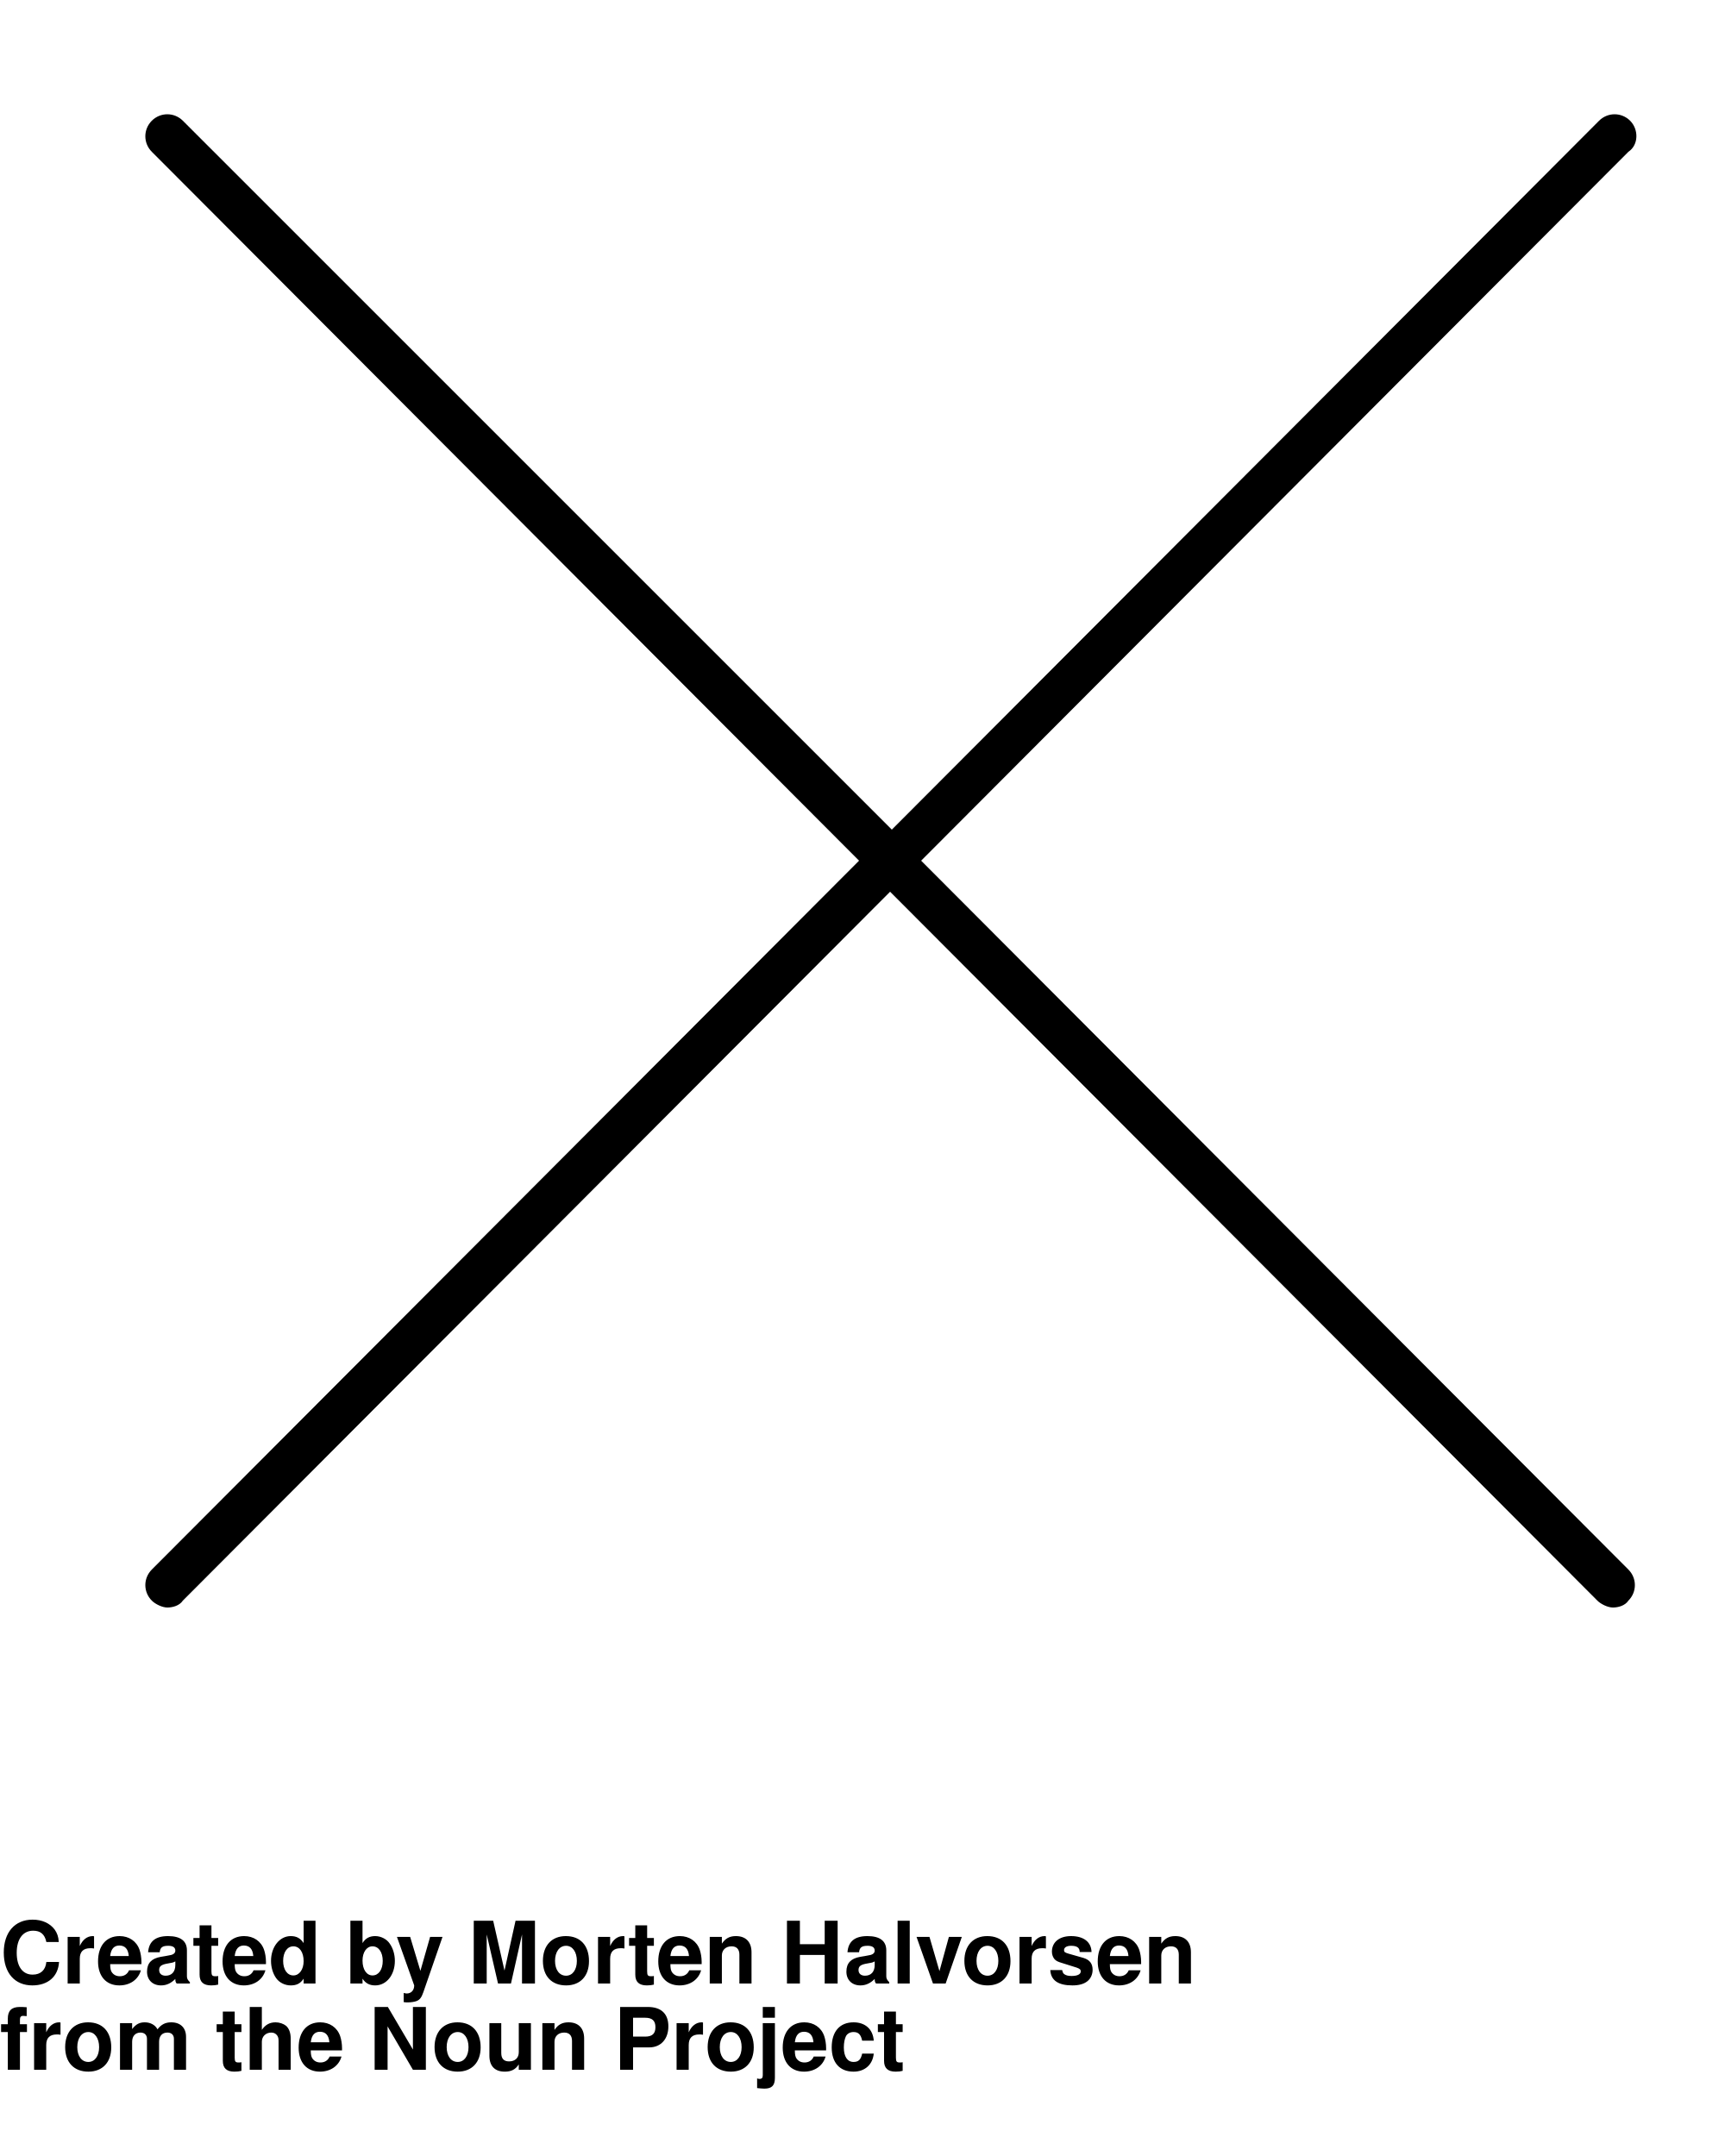
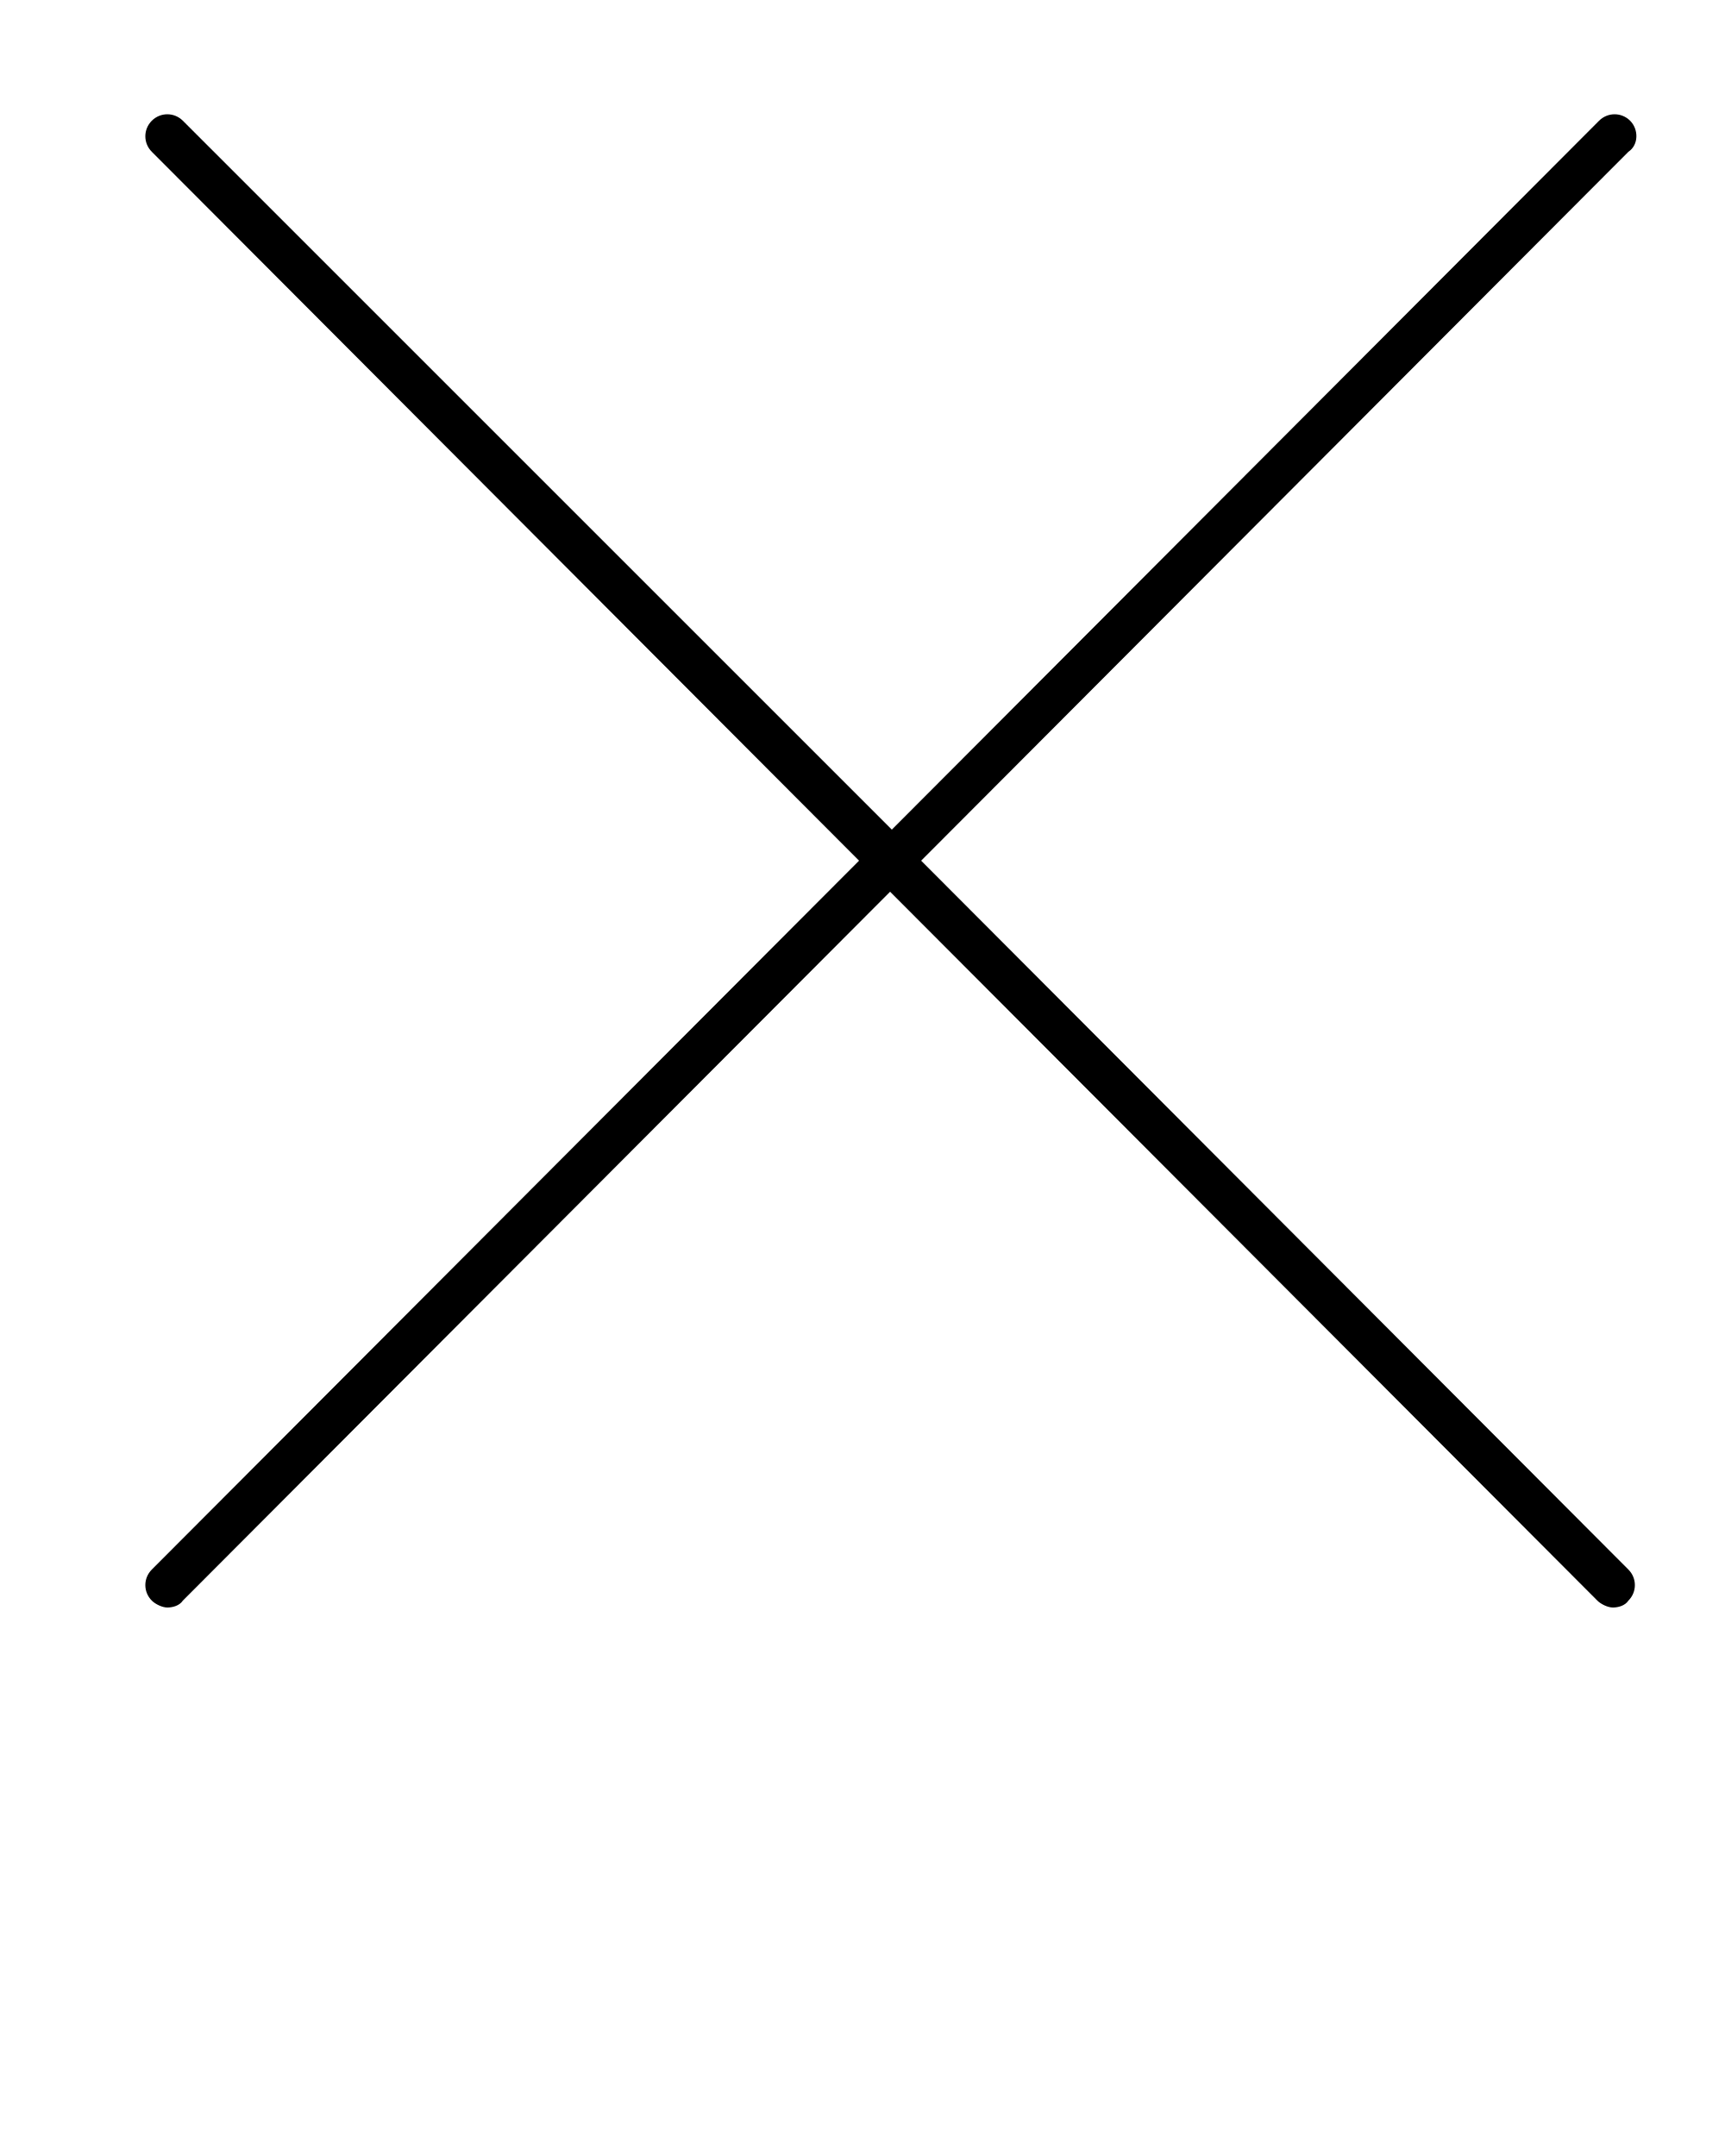
<svg xmlns="http://www.w3.org/2000/svg" version="1.1" x="0px" y="0px" viewBox="0 0 100 125" style="enable-background:new 0 0 100 100;" xml:space="preserve">
  <path d="M53.4,49.9l41-41.1C95,8.4,95,7.5,94.5,7c-0.5-0.5-1.3-0.5-1.8,0l-41,41.1L10.6,7c-0.5-0.5-1.3-0.5-1.8,0s-0.5,1.3,0,1.8  l41,41.1L8.8,91c-0.5,0.5-0.5,1.3,0,1.8c0.2,0.2,0.6,0.4,0.9,0.4s0.7-0.1,0.9-0.4l41-41.1l41,41.1c0.2,0.2,0.6,0.4,0.9,0.4  s0.7-0.1,0.9-0.4c0.5-0.5,0.5-1.3,0-1.8L53.4,49.9z" />
-   <text x="0" y="115" fill="#000000" font-size="5px" font-weight="bold" font-family="'Helvetica Neue', Helvetica, Arial-Unicode, Arial, Sans-serif">Created by Morten Halvorsen</text>
-   <text x="0" y="120" fill="#000000" font-size="5px" font-weight="bold" font-family="'Helvetica Neue', Helvetica, Arial-Unicode, Arial, Sans-serif">from the Noun Project</text>
</svg>
